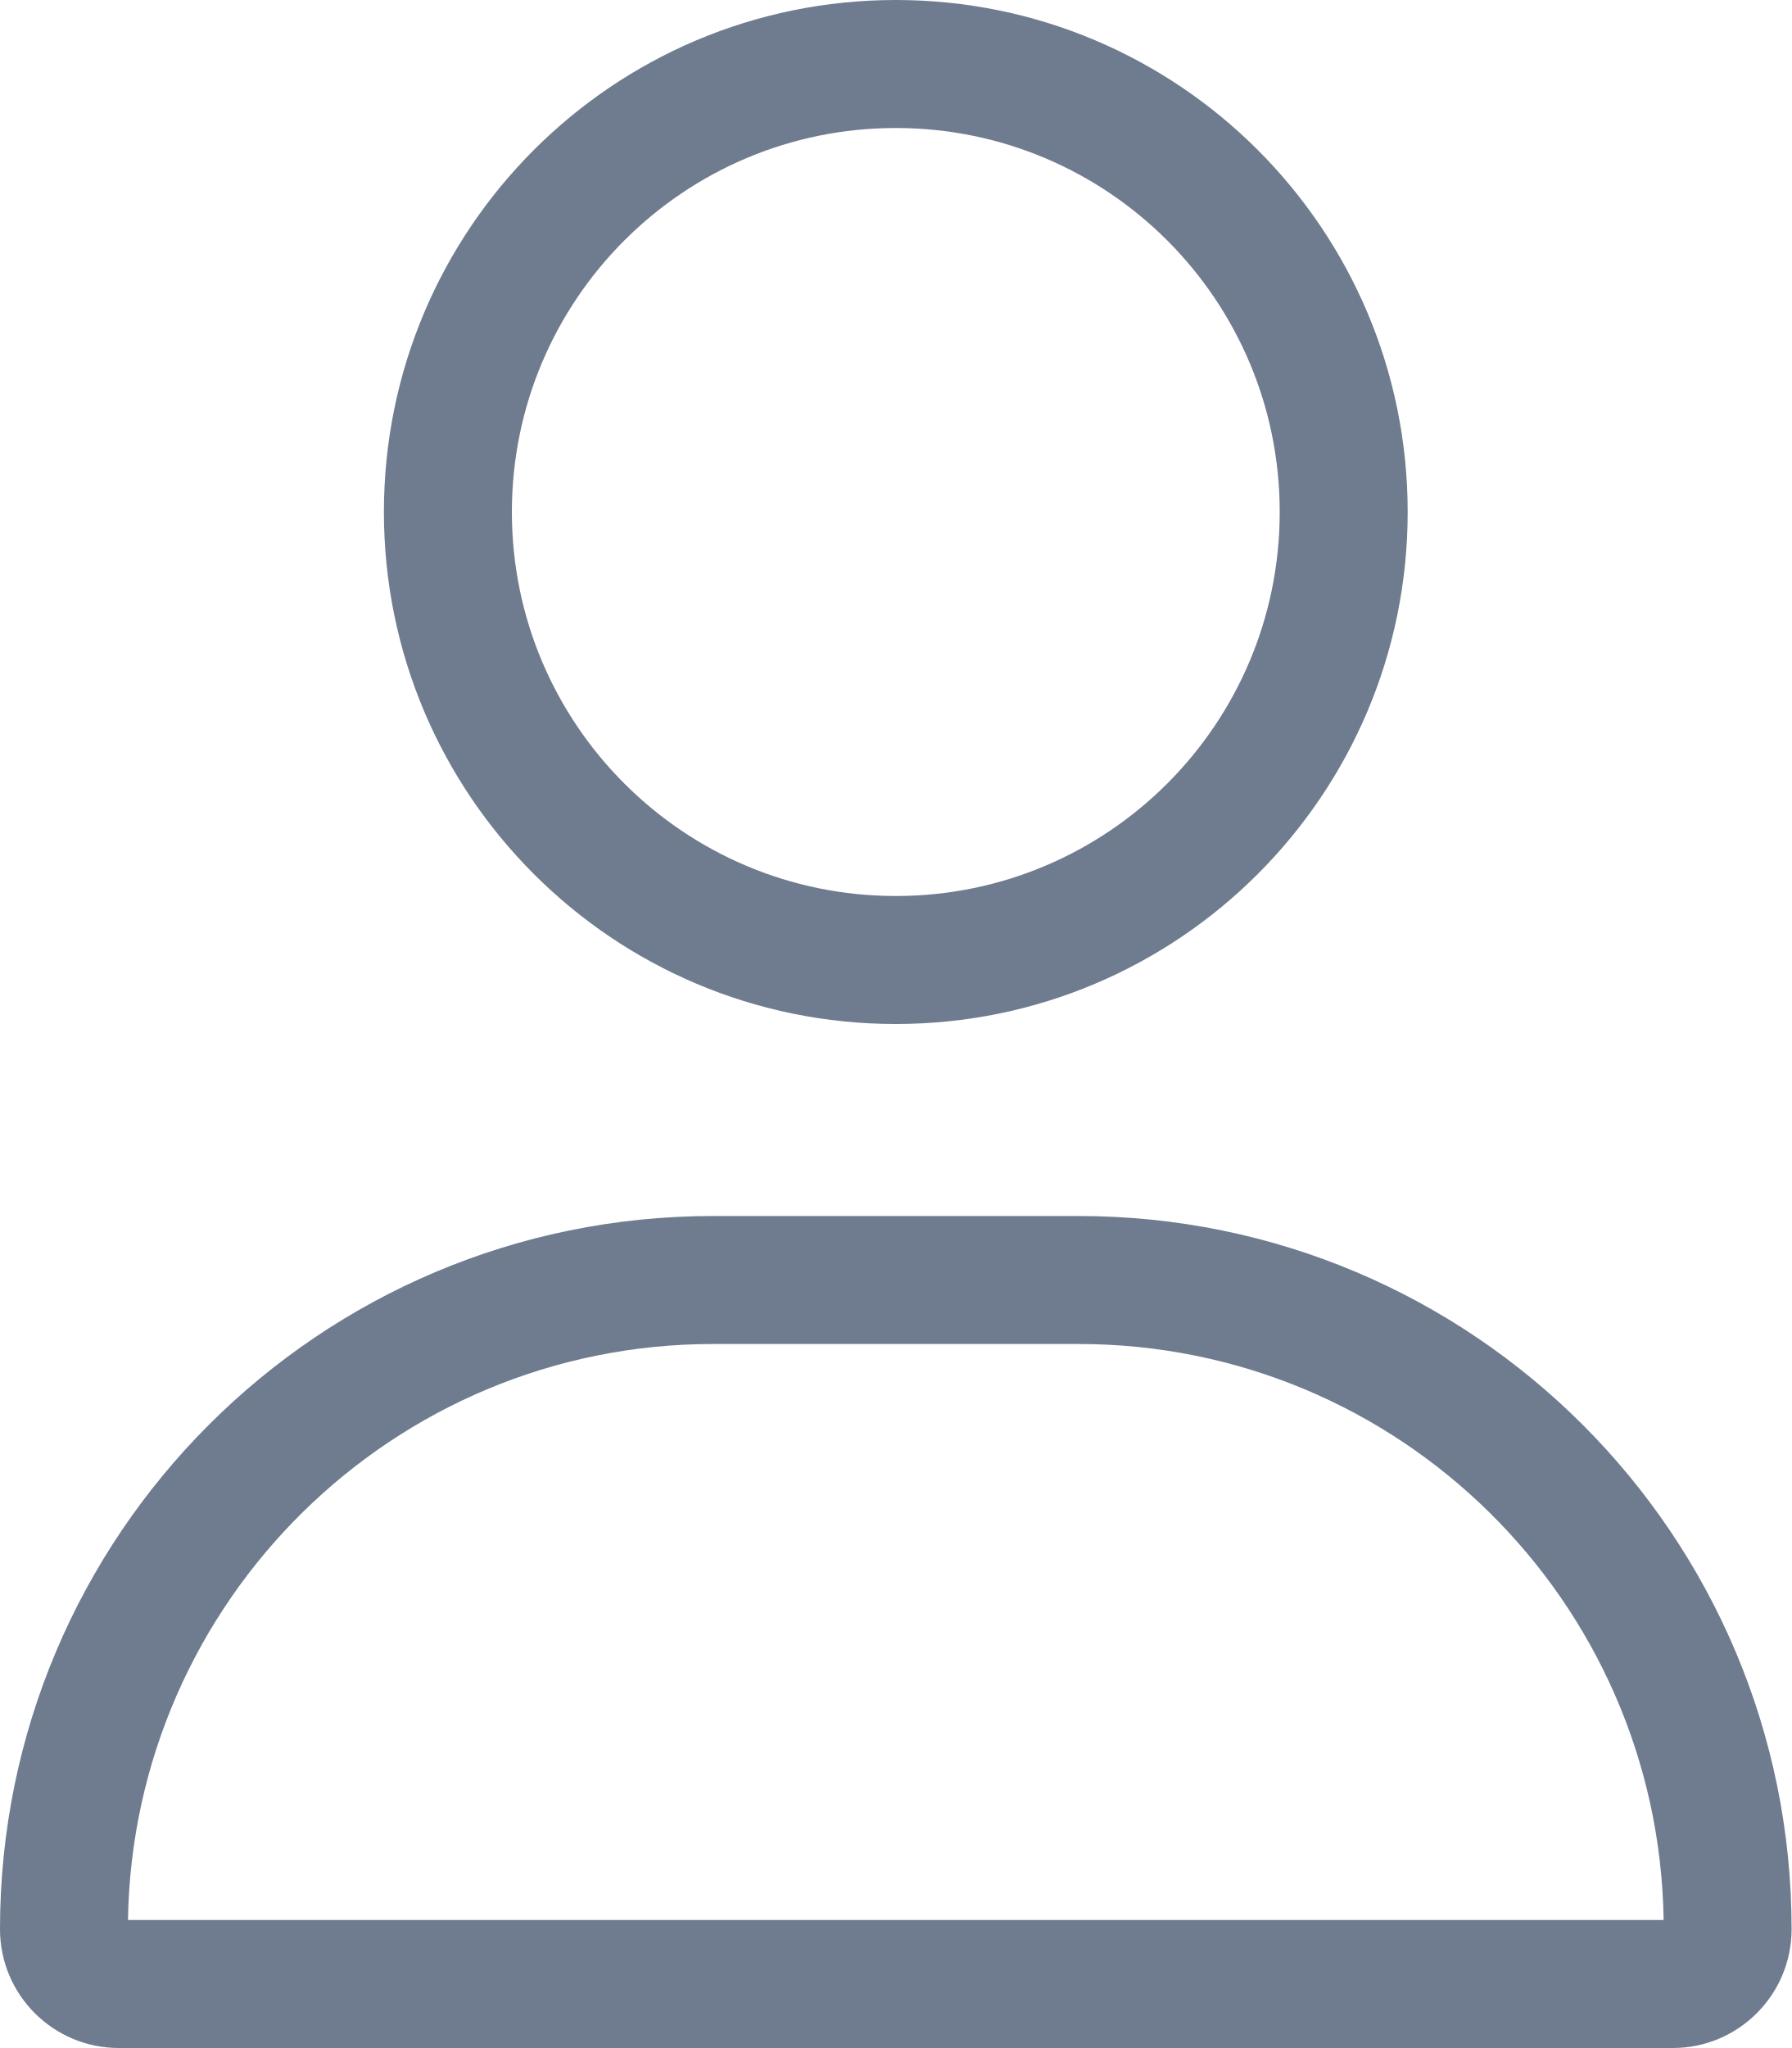
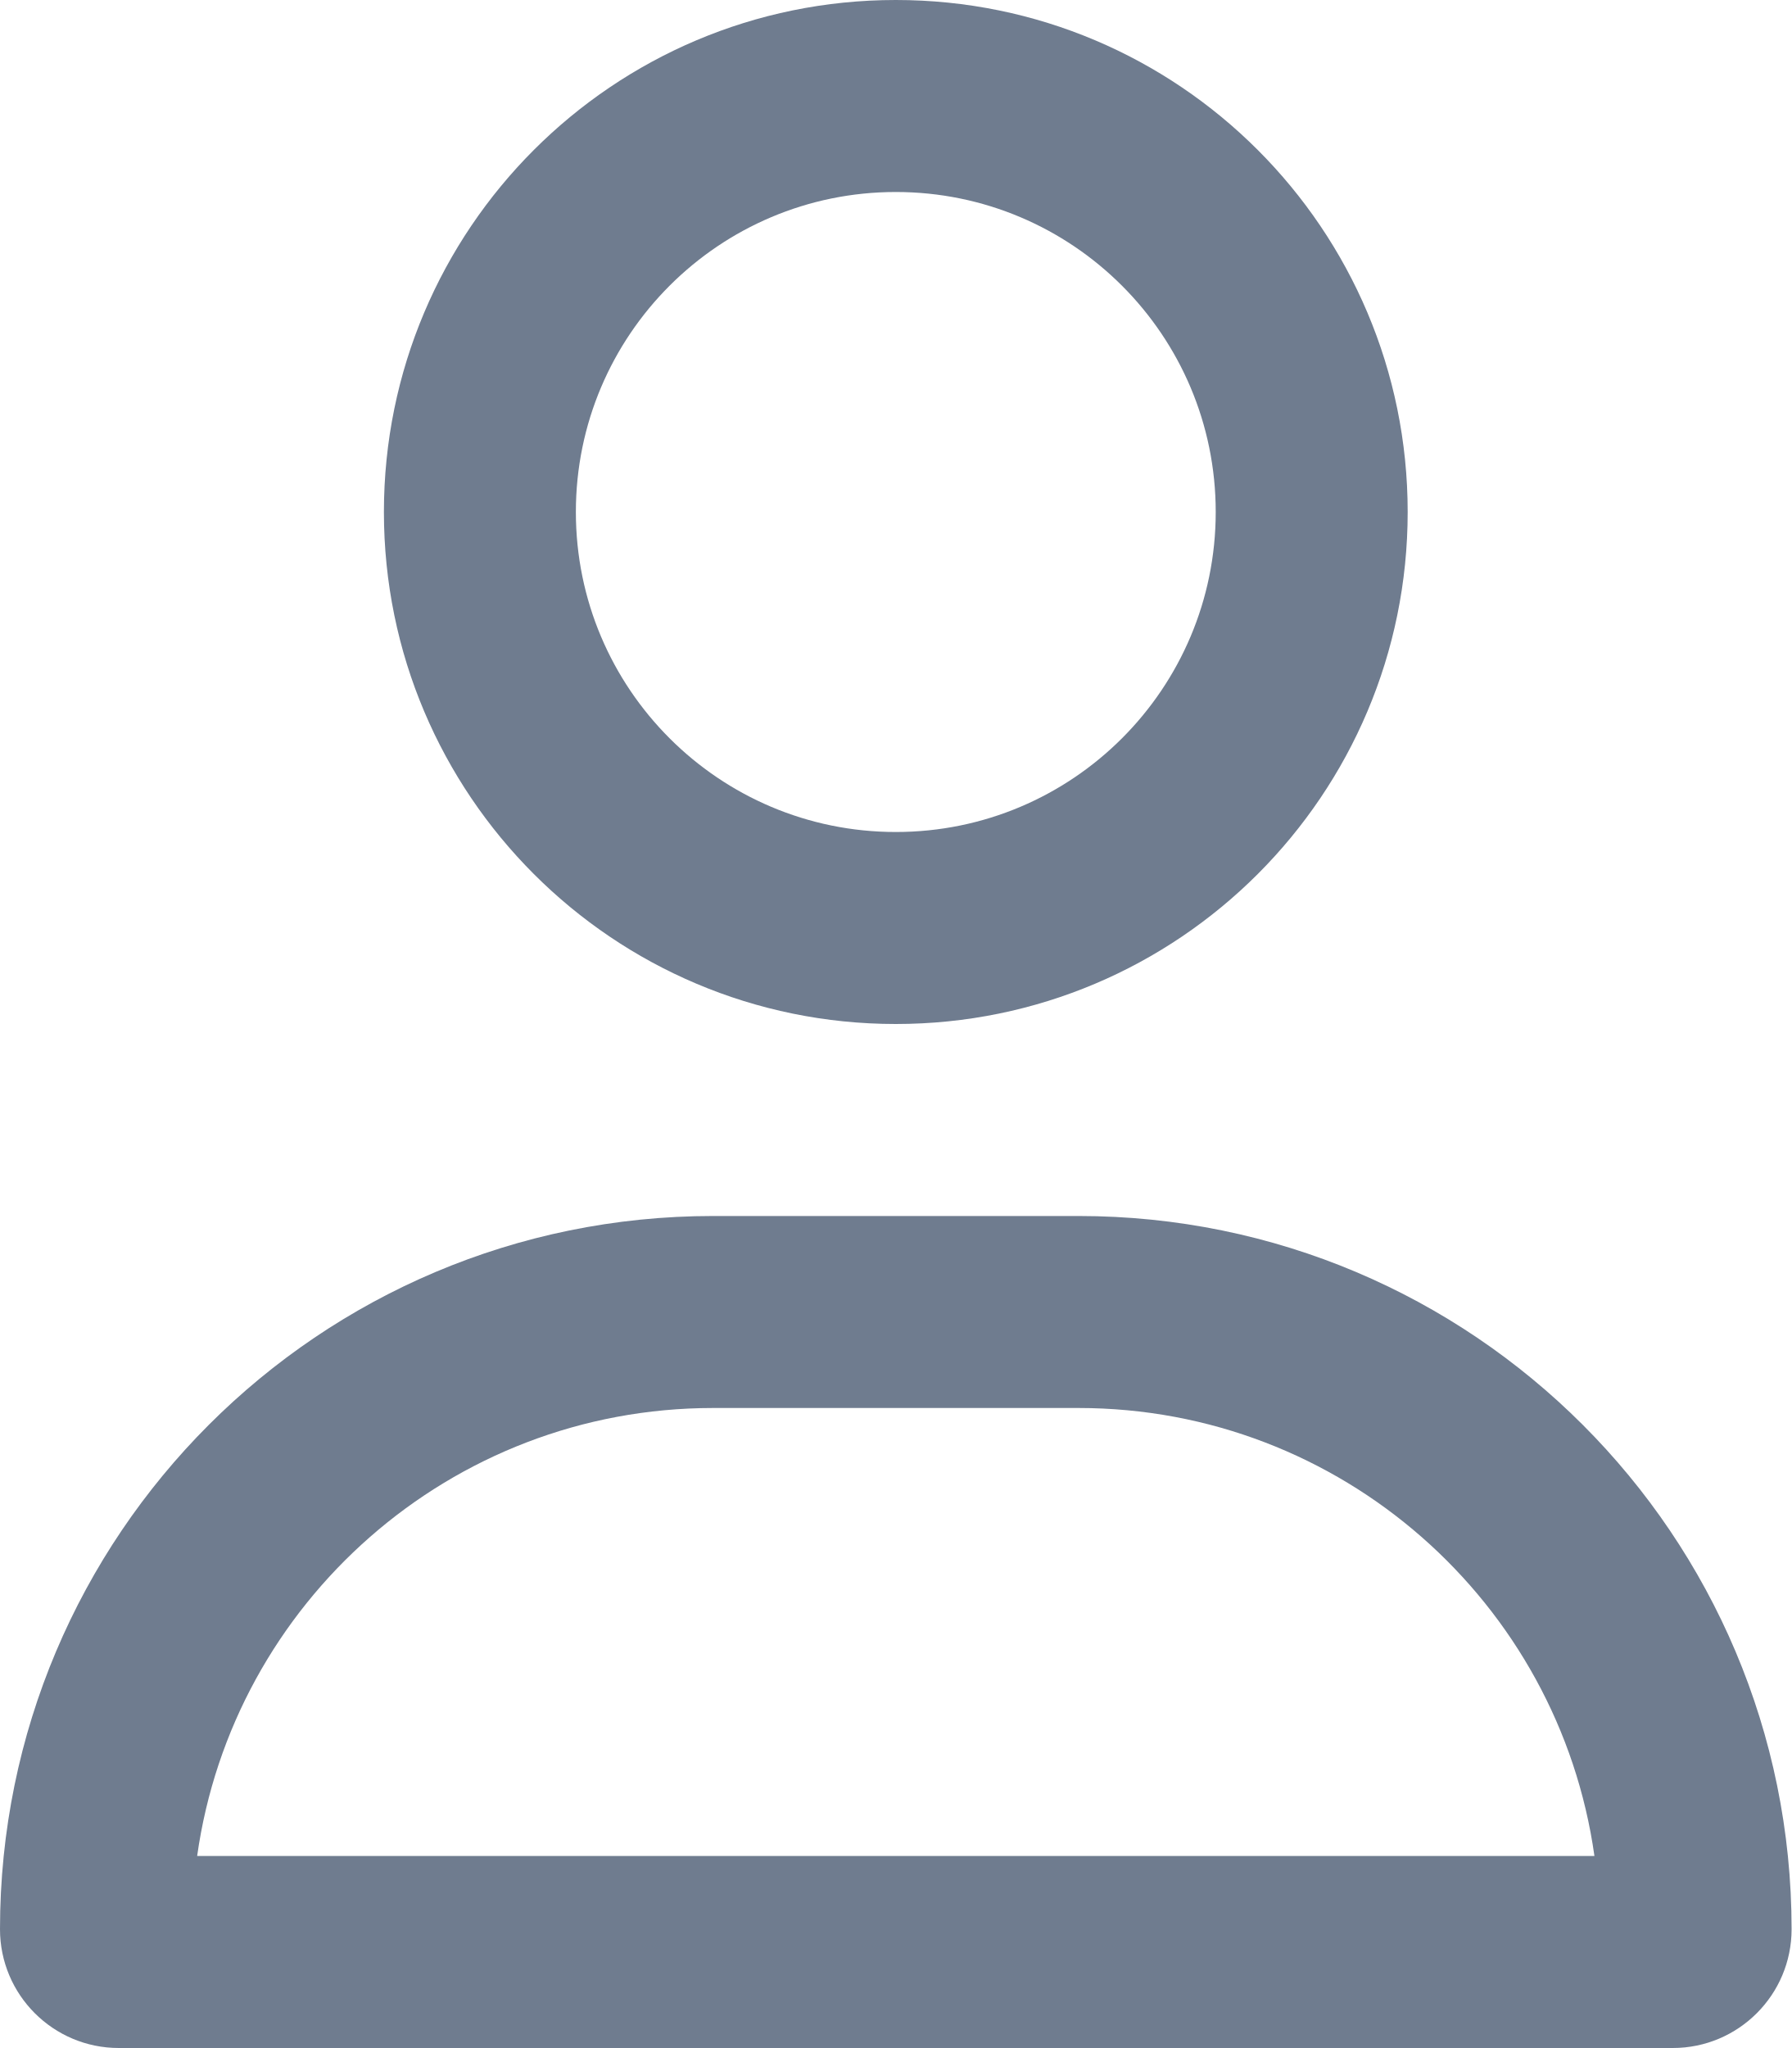
<svg xmlns="http://www.w3.org/2000/svg" fill="#6f7c8f" viewBox="0 0 448 512">
-   <path d="M320 128a96 96 0 1 0 -192 0 96 96 0 1 0 192 0zM96 128a128 128 0 1 1 256 0A128 128 0 1 1 96 128zM32 480H416c-1.2-79.7-66.2-144-146.3-144H178.3c-80 0-145 64.3-146.3 144zM0 482.3C0 383.8 79.8 304 178.3 304h91.4C368.2 304 448 383.8 448 482.3c0 16.4-13.3 29.7-29.7 29.7H29.7C13.3 512 0 498.7 0 482.3z" />
+   <path d="M304 128a80 80 0 1 0 -160 0 80 80 0 1 0 160 0zM96 128a128 128 0 1 1 256 0A128 128 0 1 1 96 128zM49.3 464H398.7c-8.9-63.3-63.3-112-129-112H178.3c-65.7 0-120.1 48.7-129 112zM0 482.3C0 383.8 79.8 304 178.3 304h91.4C368.2 304 448 383.8 448 482.3c0 16.4-13.3 29.7-29.7 29.7H29.7C13.3 512 0 498.7 0 482.3z" />
</svg>
